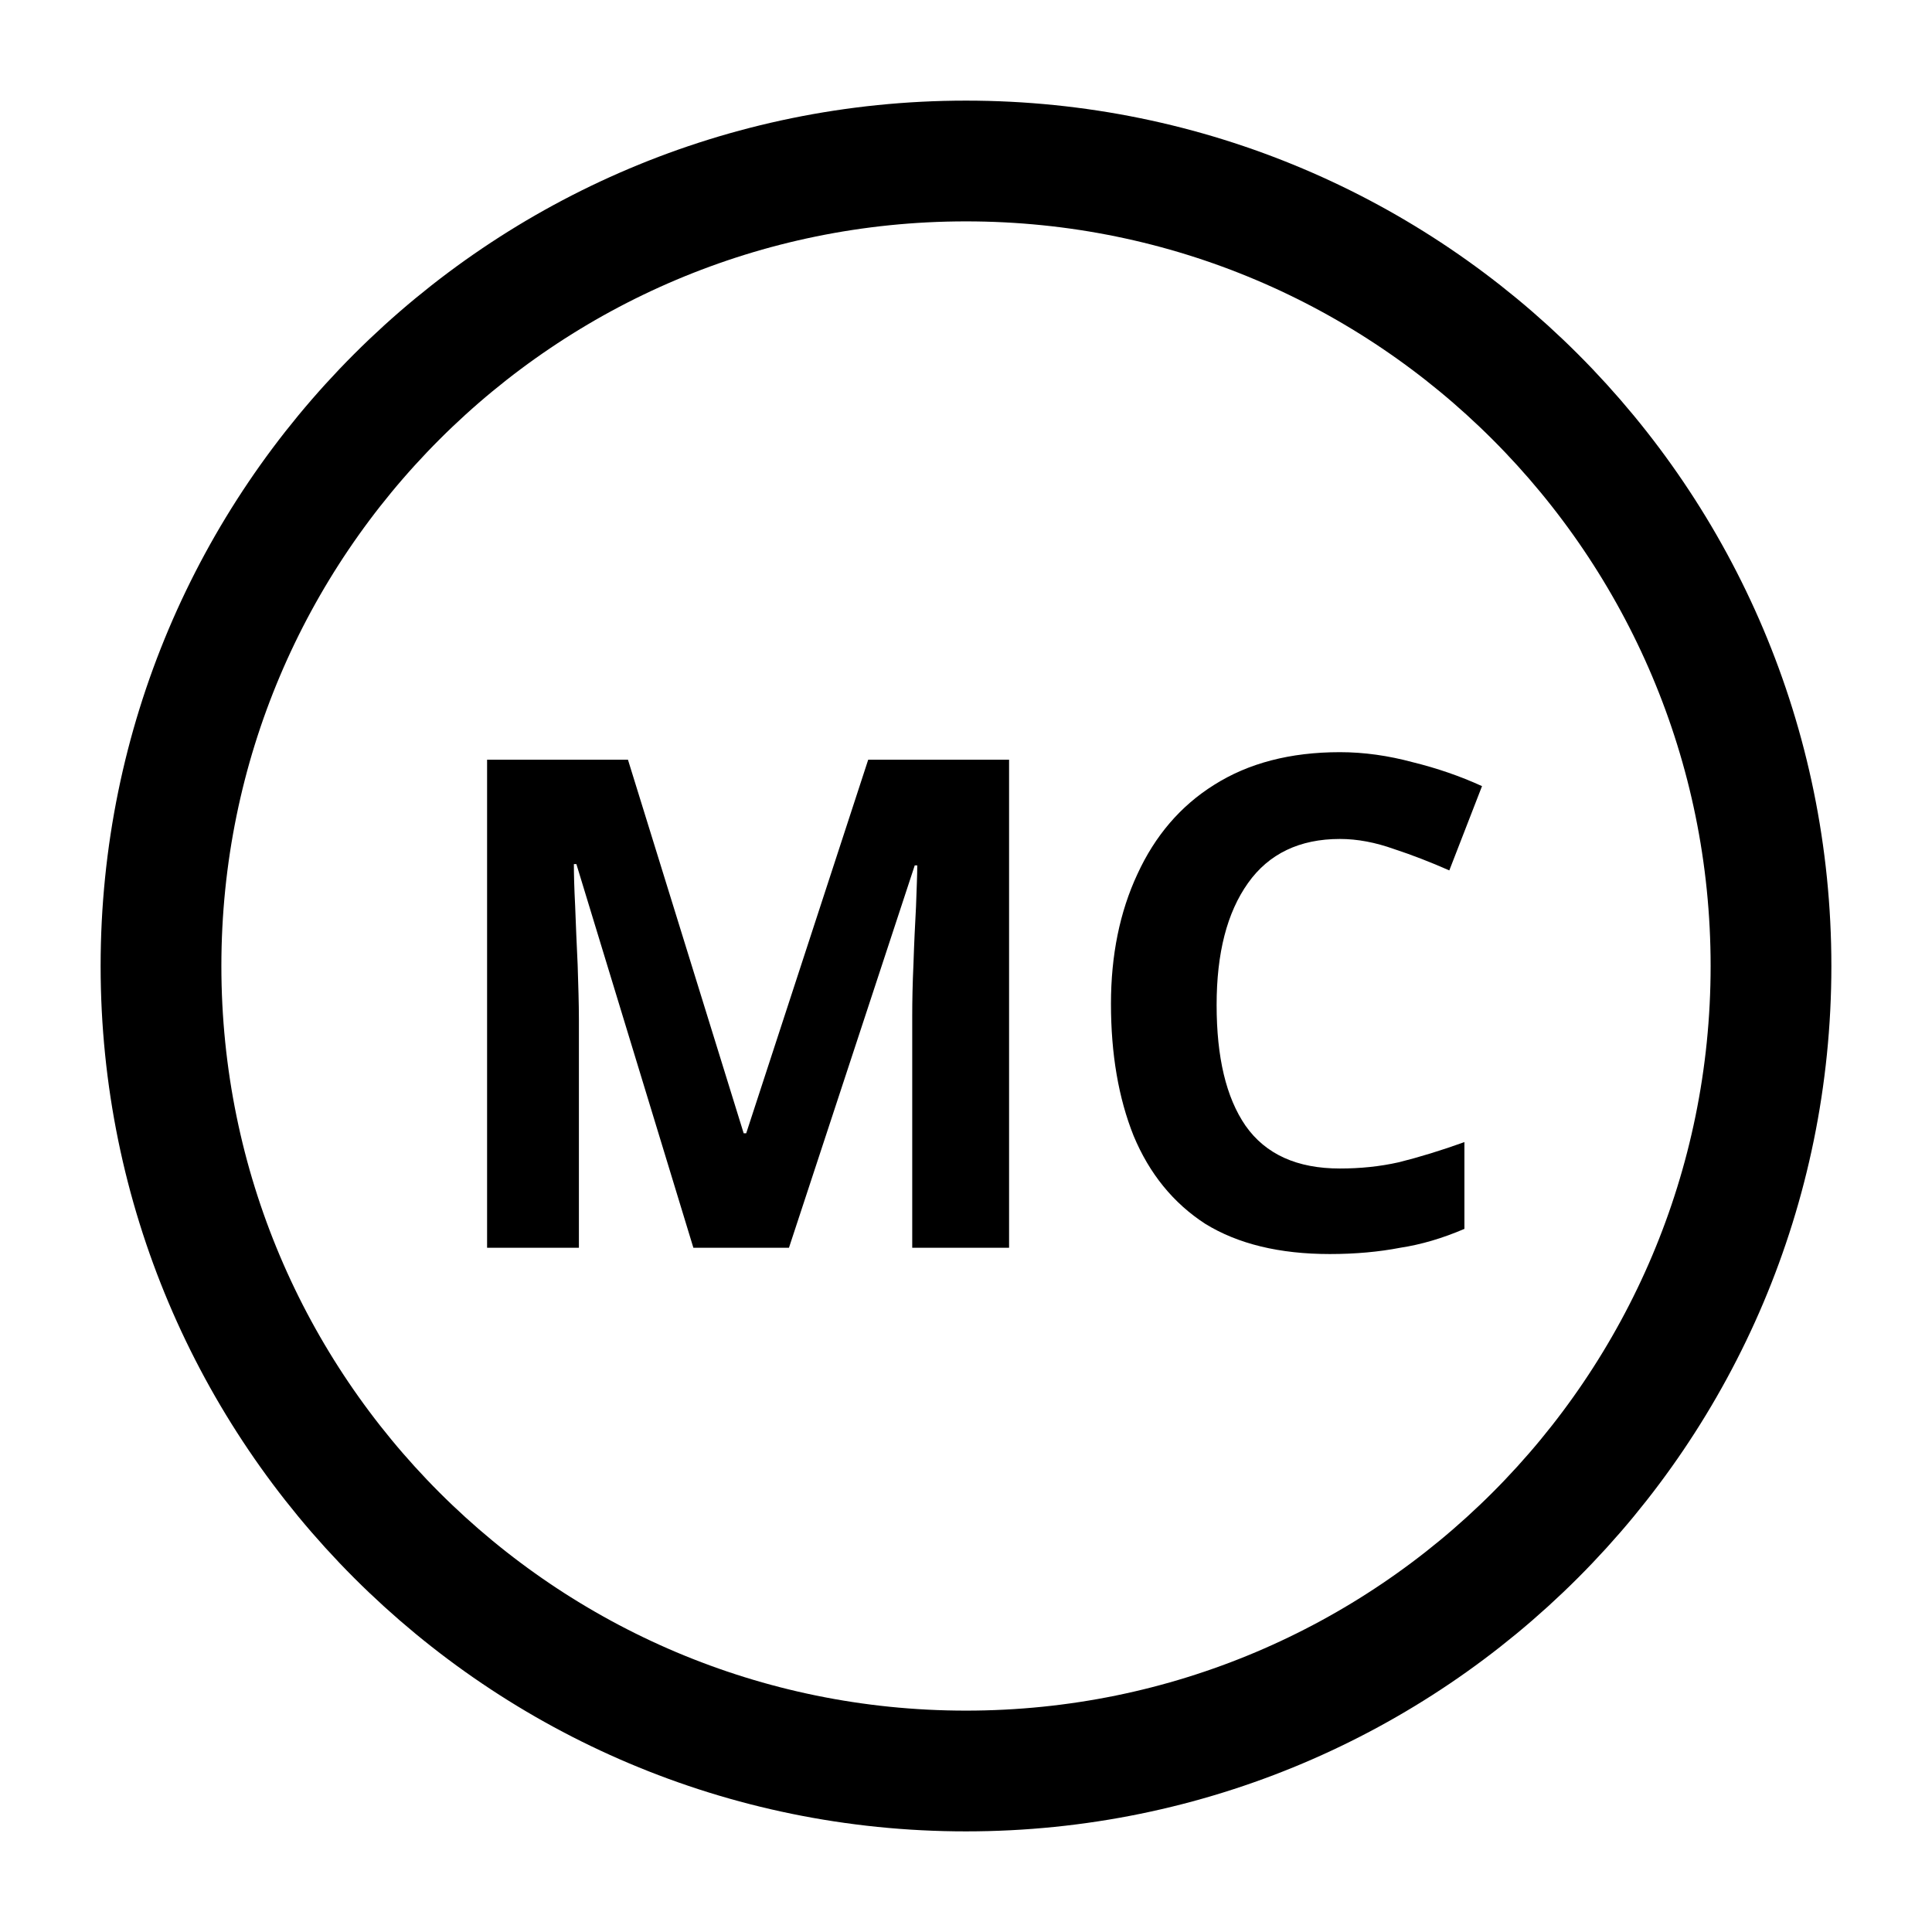
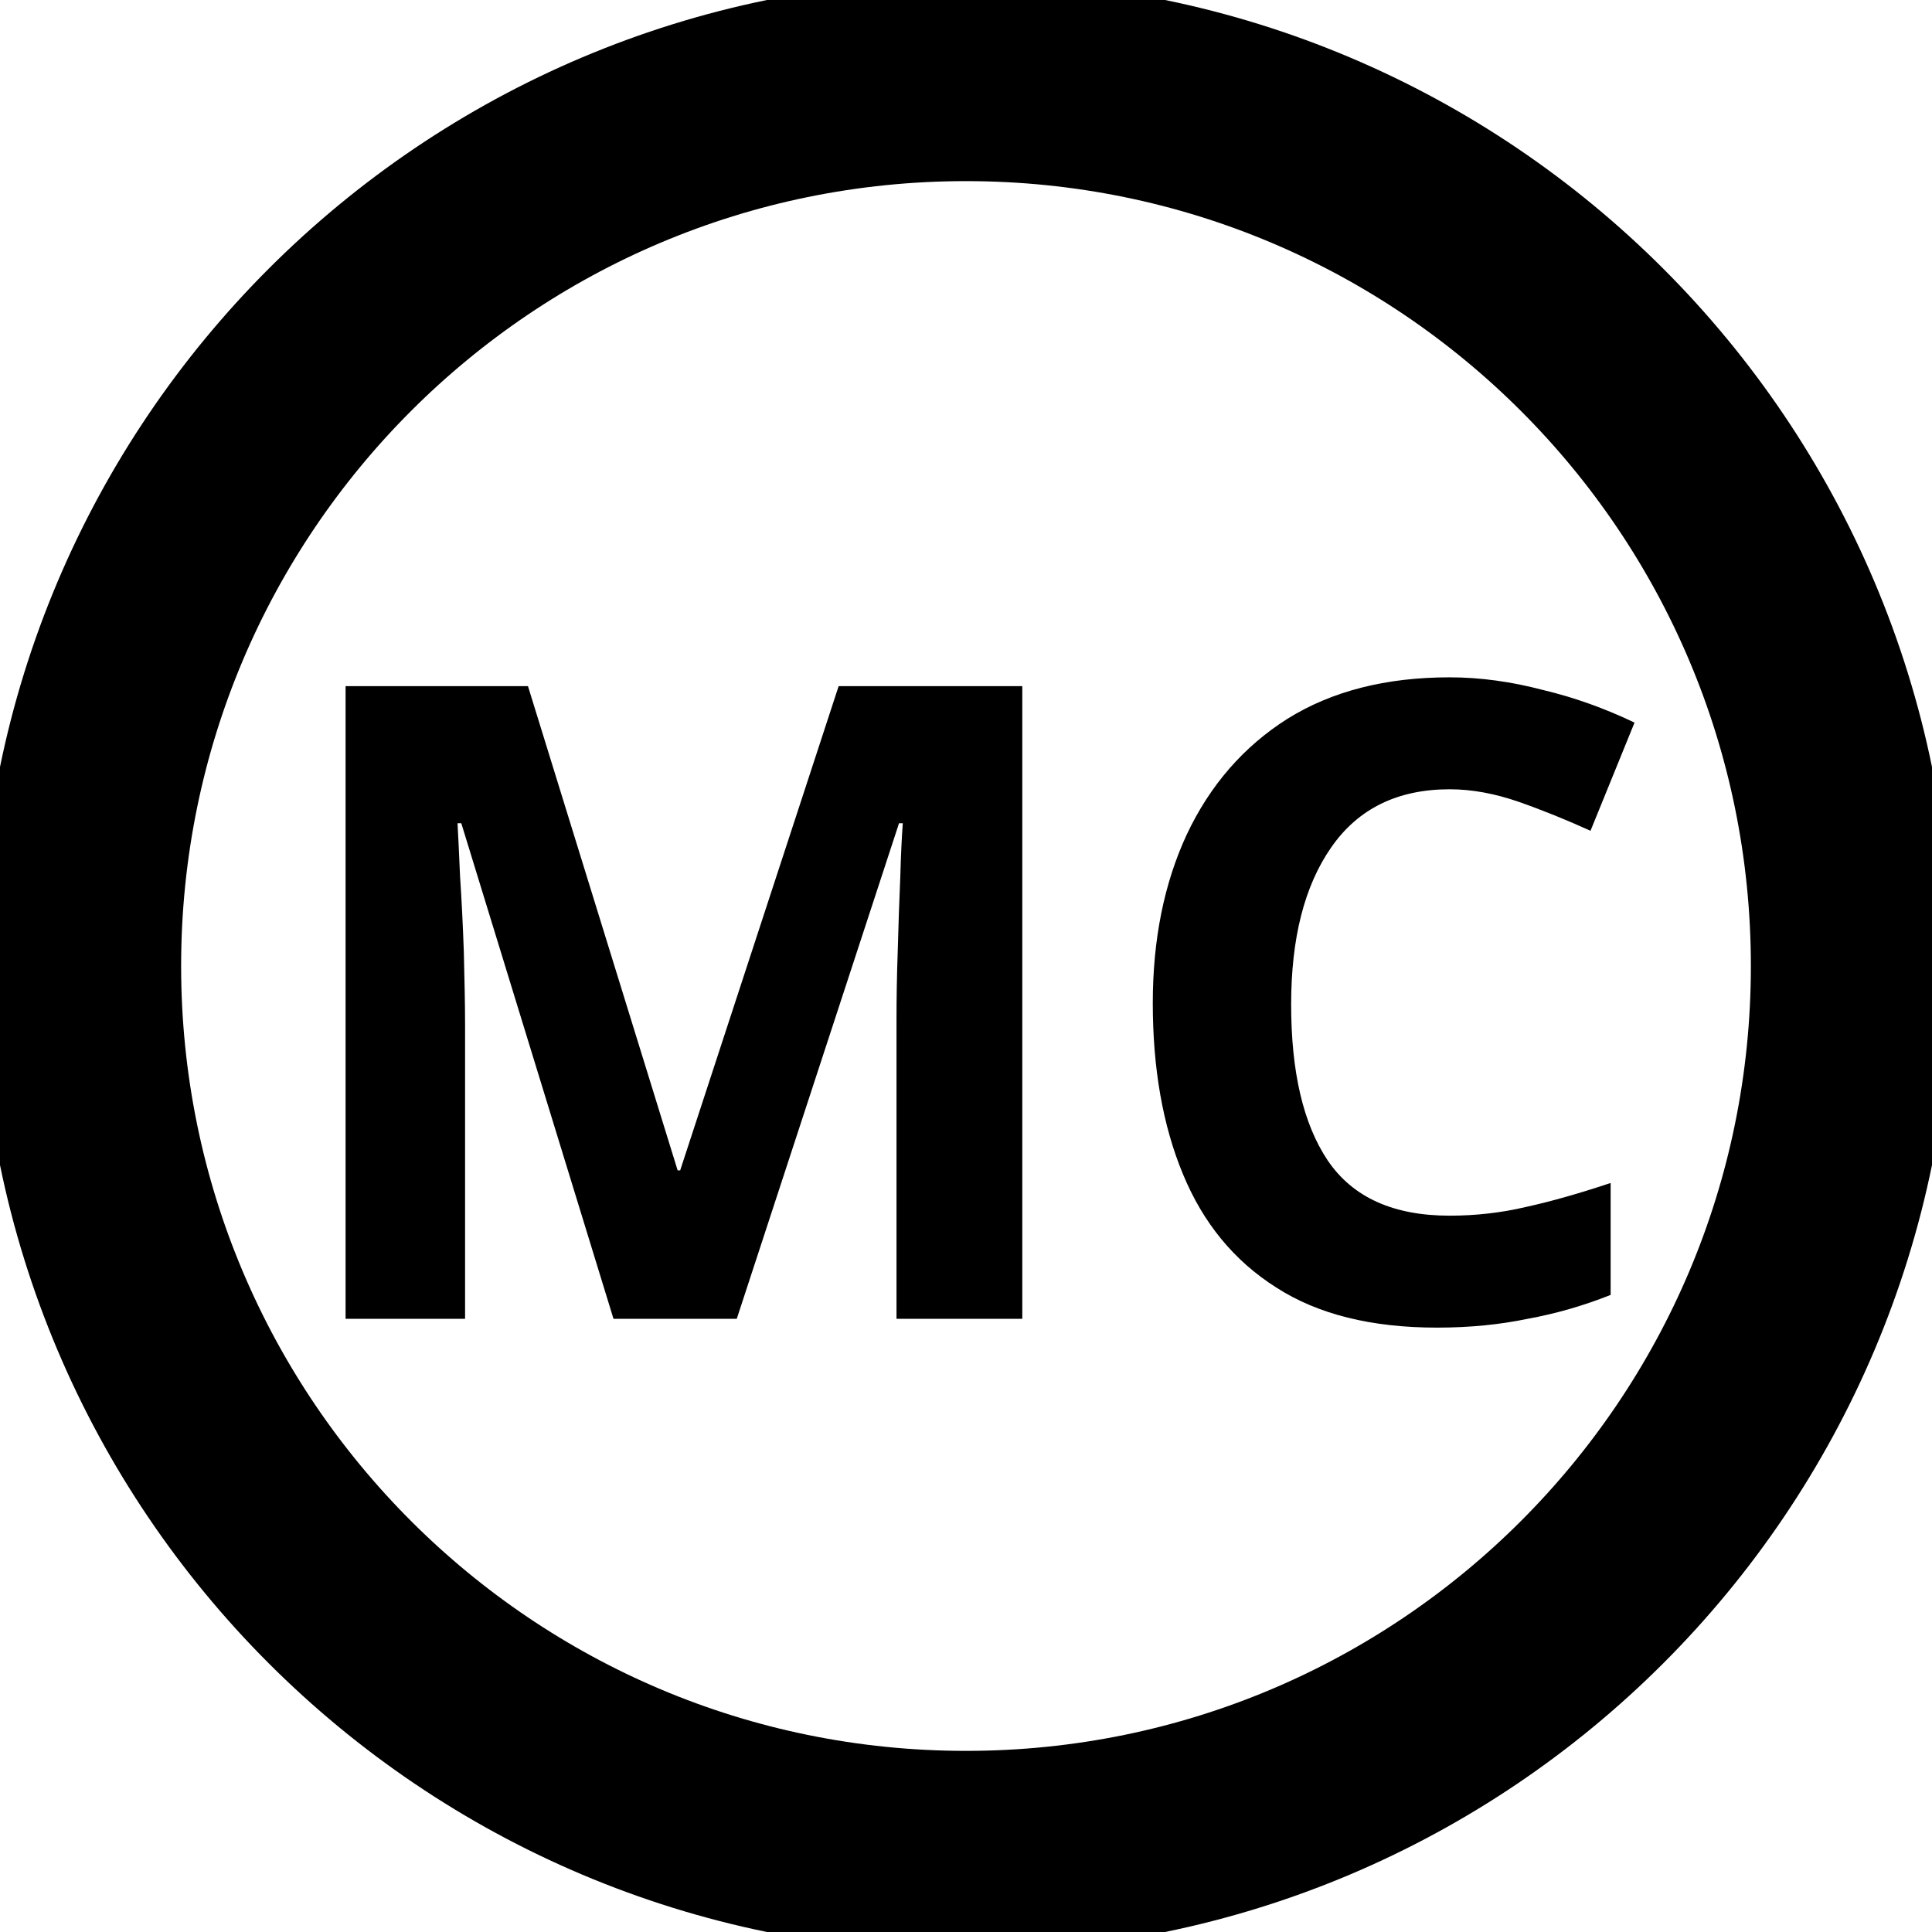
<svg xmlns="http://www.w3.org/2000/svg" viewBox="0 0 24 24" width="100" height="100" fill="none">
-   <circle cx="12" cy="12" r="10" style="fill: none; stroke: currentColor; stroke-width: 1.5px" />
-   <text x="12" y="12.5" text-anchor="middle" dominant-baseline="middle" style="fill: currentColor; font-family: sans-serif; font-weight: 600; font-size: 8.5px">MC</text>
+   <circle cx="12" cy="12" r="11" style="fill: none; stroke: currentColor; stroke-width: 2.5px" />
+   <text x="12" y="12.5" text-anchor="middle" dominant-baseline="middle" style="fill: currentColor; font-family: sans-serif; font-weight: 700; font-size: 11px">MC</text>
</svg>
